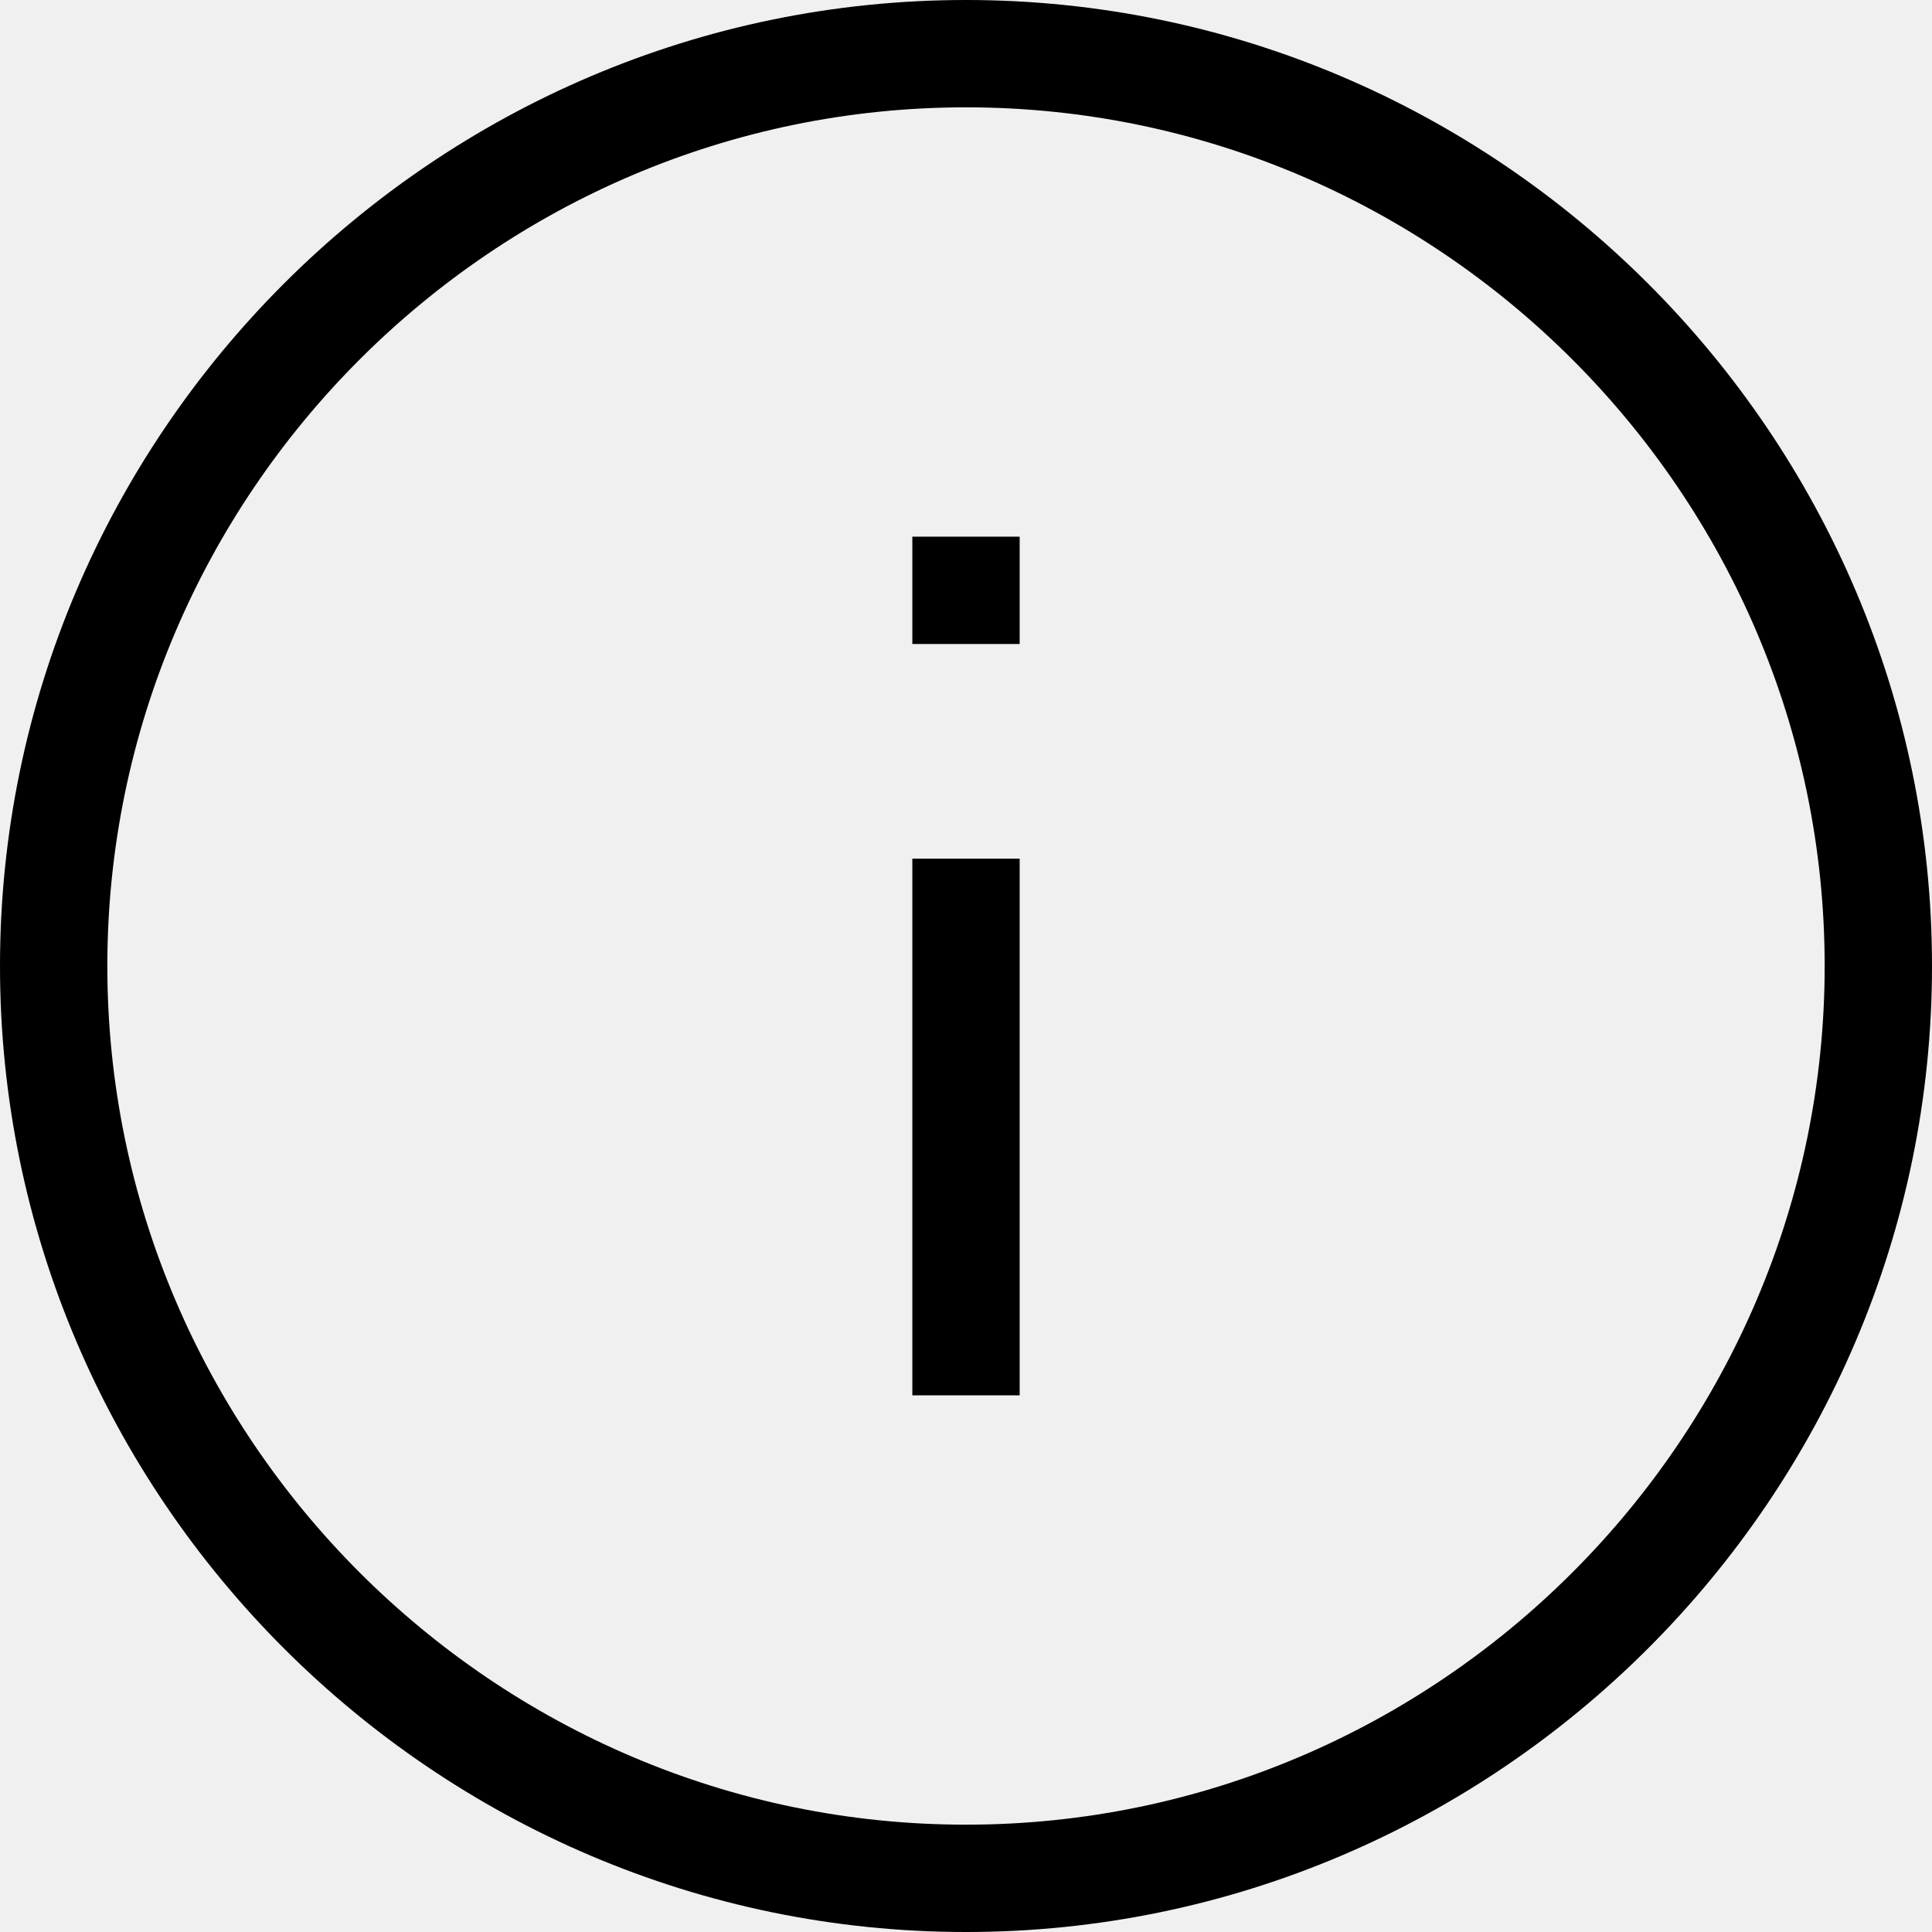
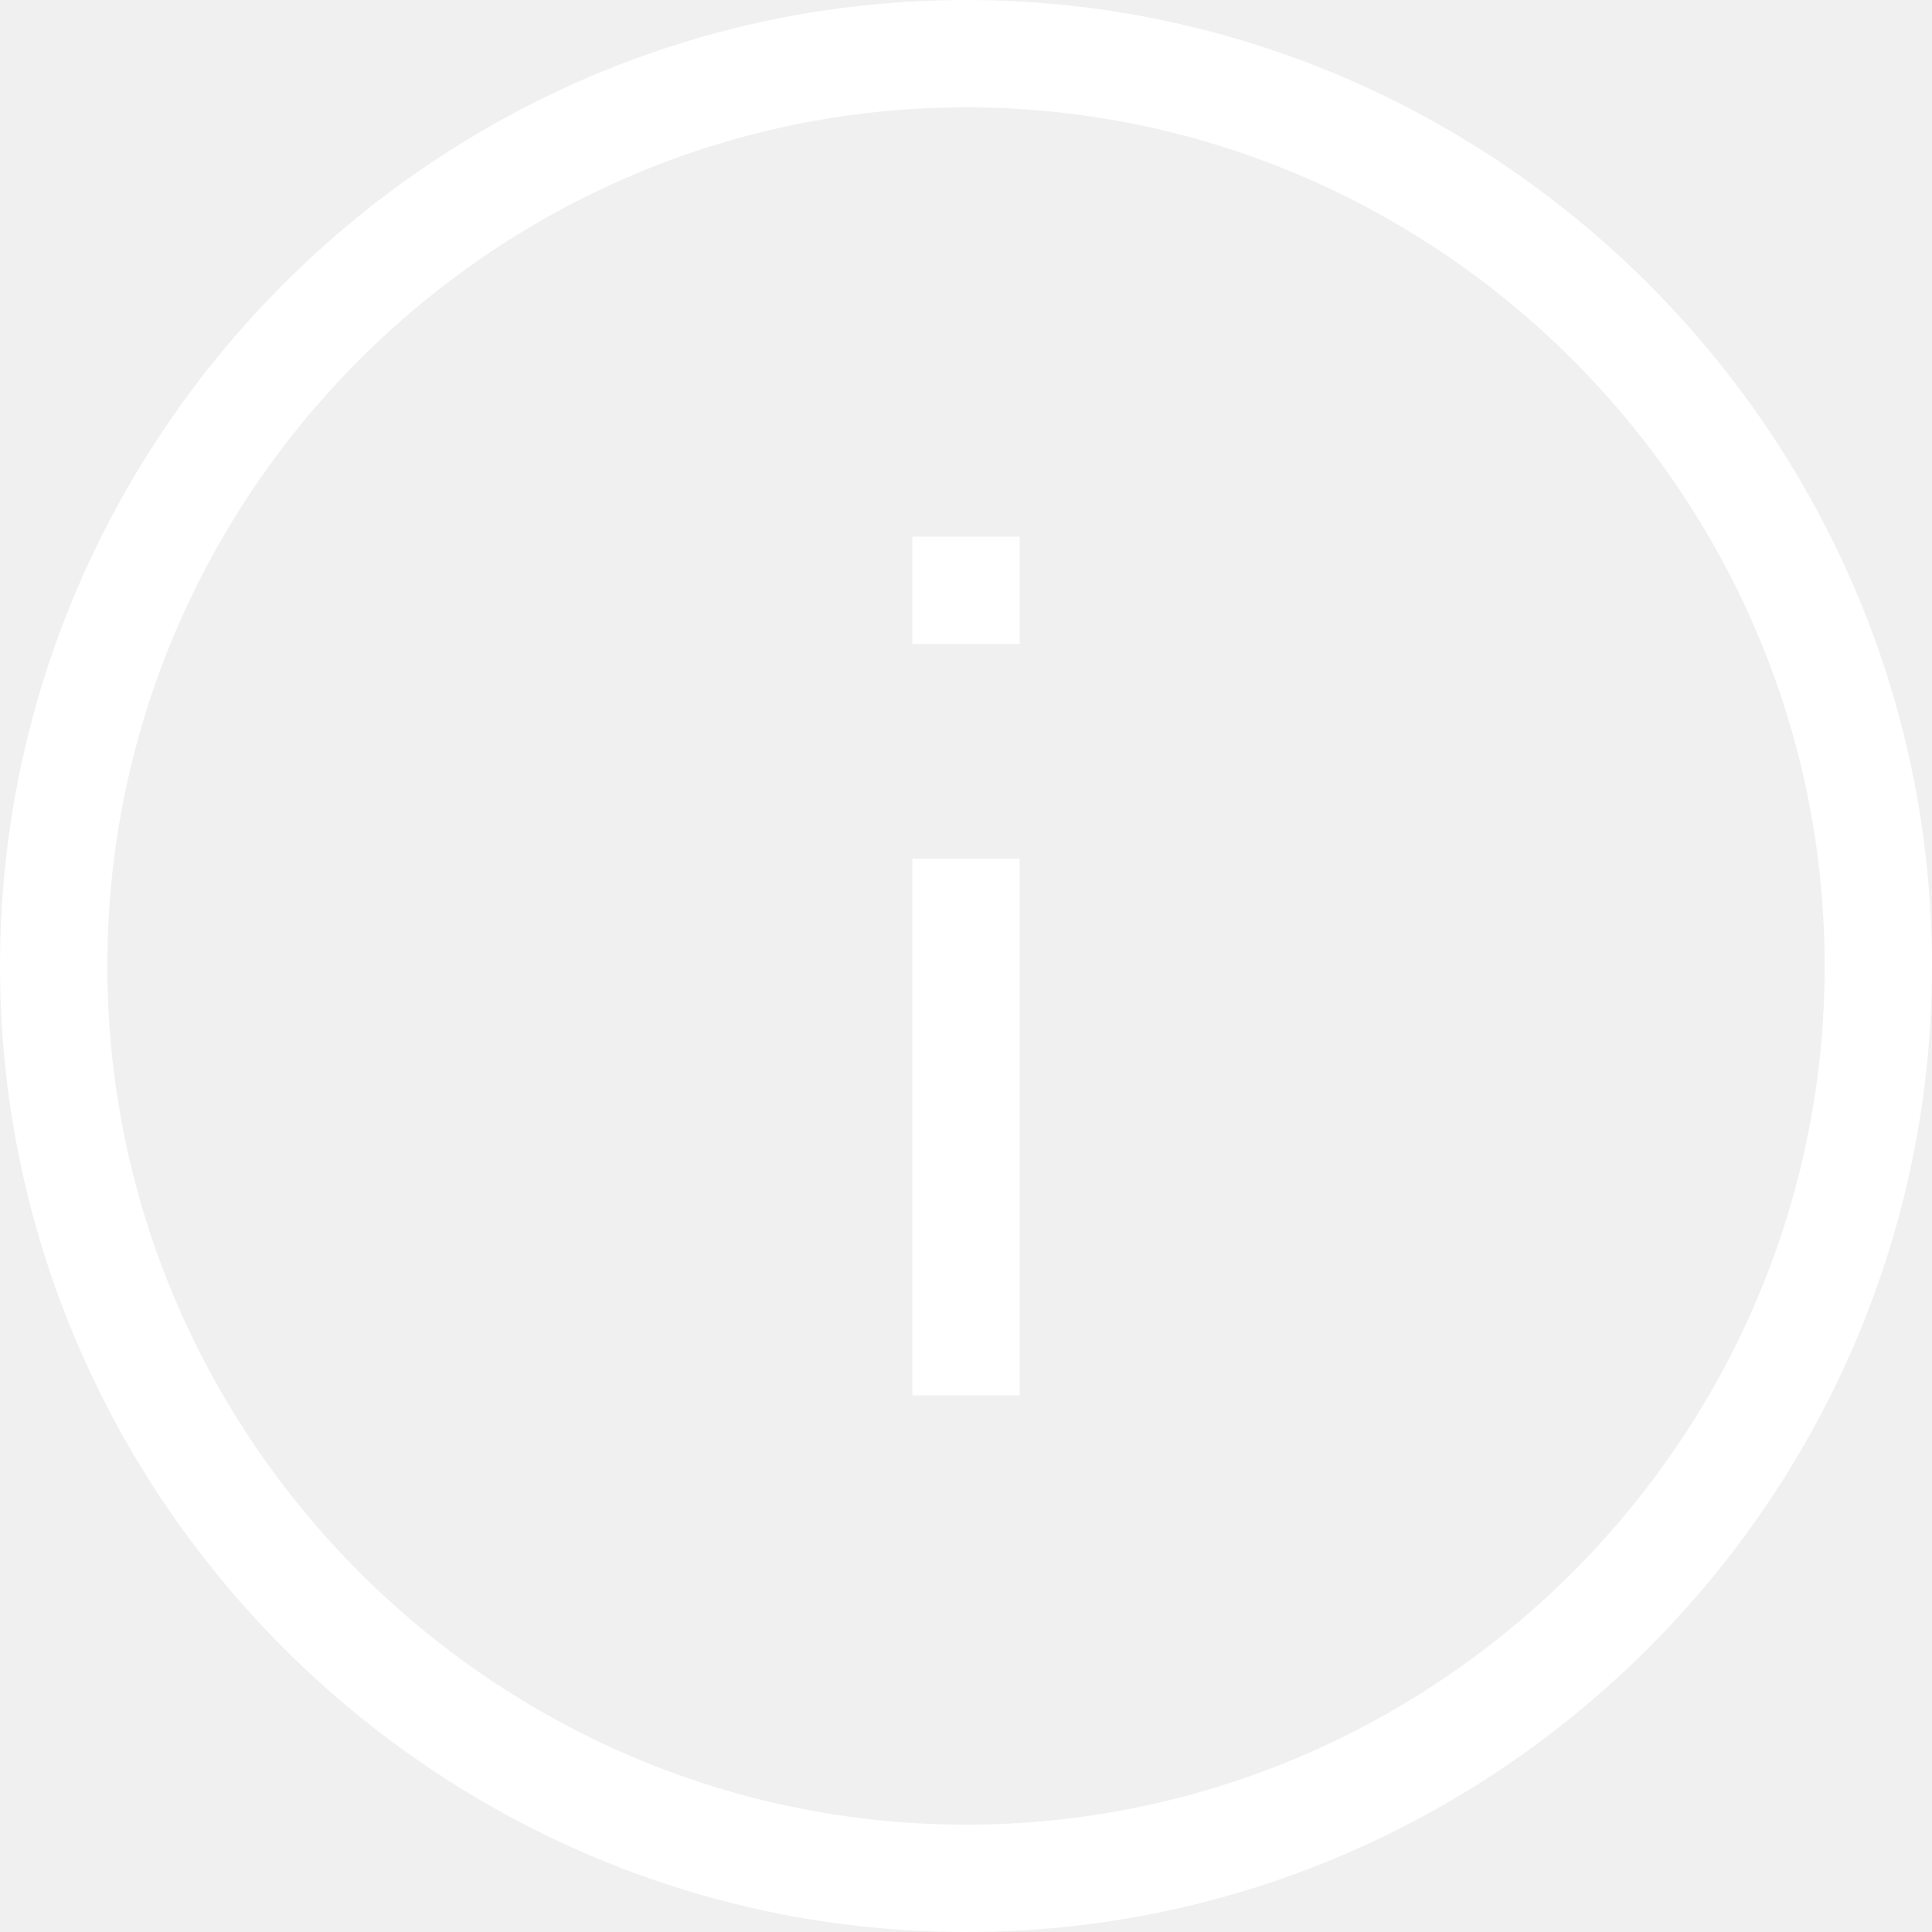
- <svg xmlns="http://www.w3.org/2000/svg" version="1.1" id="Calque_1" x="0px" y="0px" viewBox="0 0 36 36" style="enable-background:new 0 0 36 36;" xml:space="preserve">
+ <svg xmlns="http://www.w3.org/2000/svg" fill="#ffffff" version="1.1" id="Calque_1" x="0px" y="0px" viewBox="0 0 36 36" style="enable-background:new 0 0 36 36;" xml:space="preserve">
  <g id="XMLID_138_">
    <g id="XMLID_63_">
      <path id="XMLID_64_" d="M18,36C8.1,36,0,27.9,0,18S8.1,0,18,0s18,8.1,18,18S27.9,36,18,36z M18,2C9.2,2,2,9.2,2,18s7.2,16,16,16    s16-7.2,16-16S26.8,2,18,2z" />
    </g>
    <g id="XMLID_58_">
      <g id="XMLID_61_">
        <rect id="XMLID_62_" x="17" y="10" width="2" height="2" />
      </g>
      <g id="XMLID_59_">
        <rect id="XMLID_60_" x="17" y="16" width="2" height="10" />
      </g>
    </g>
  </g>
</svg>
